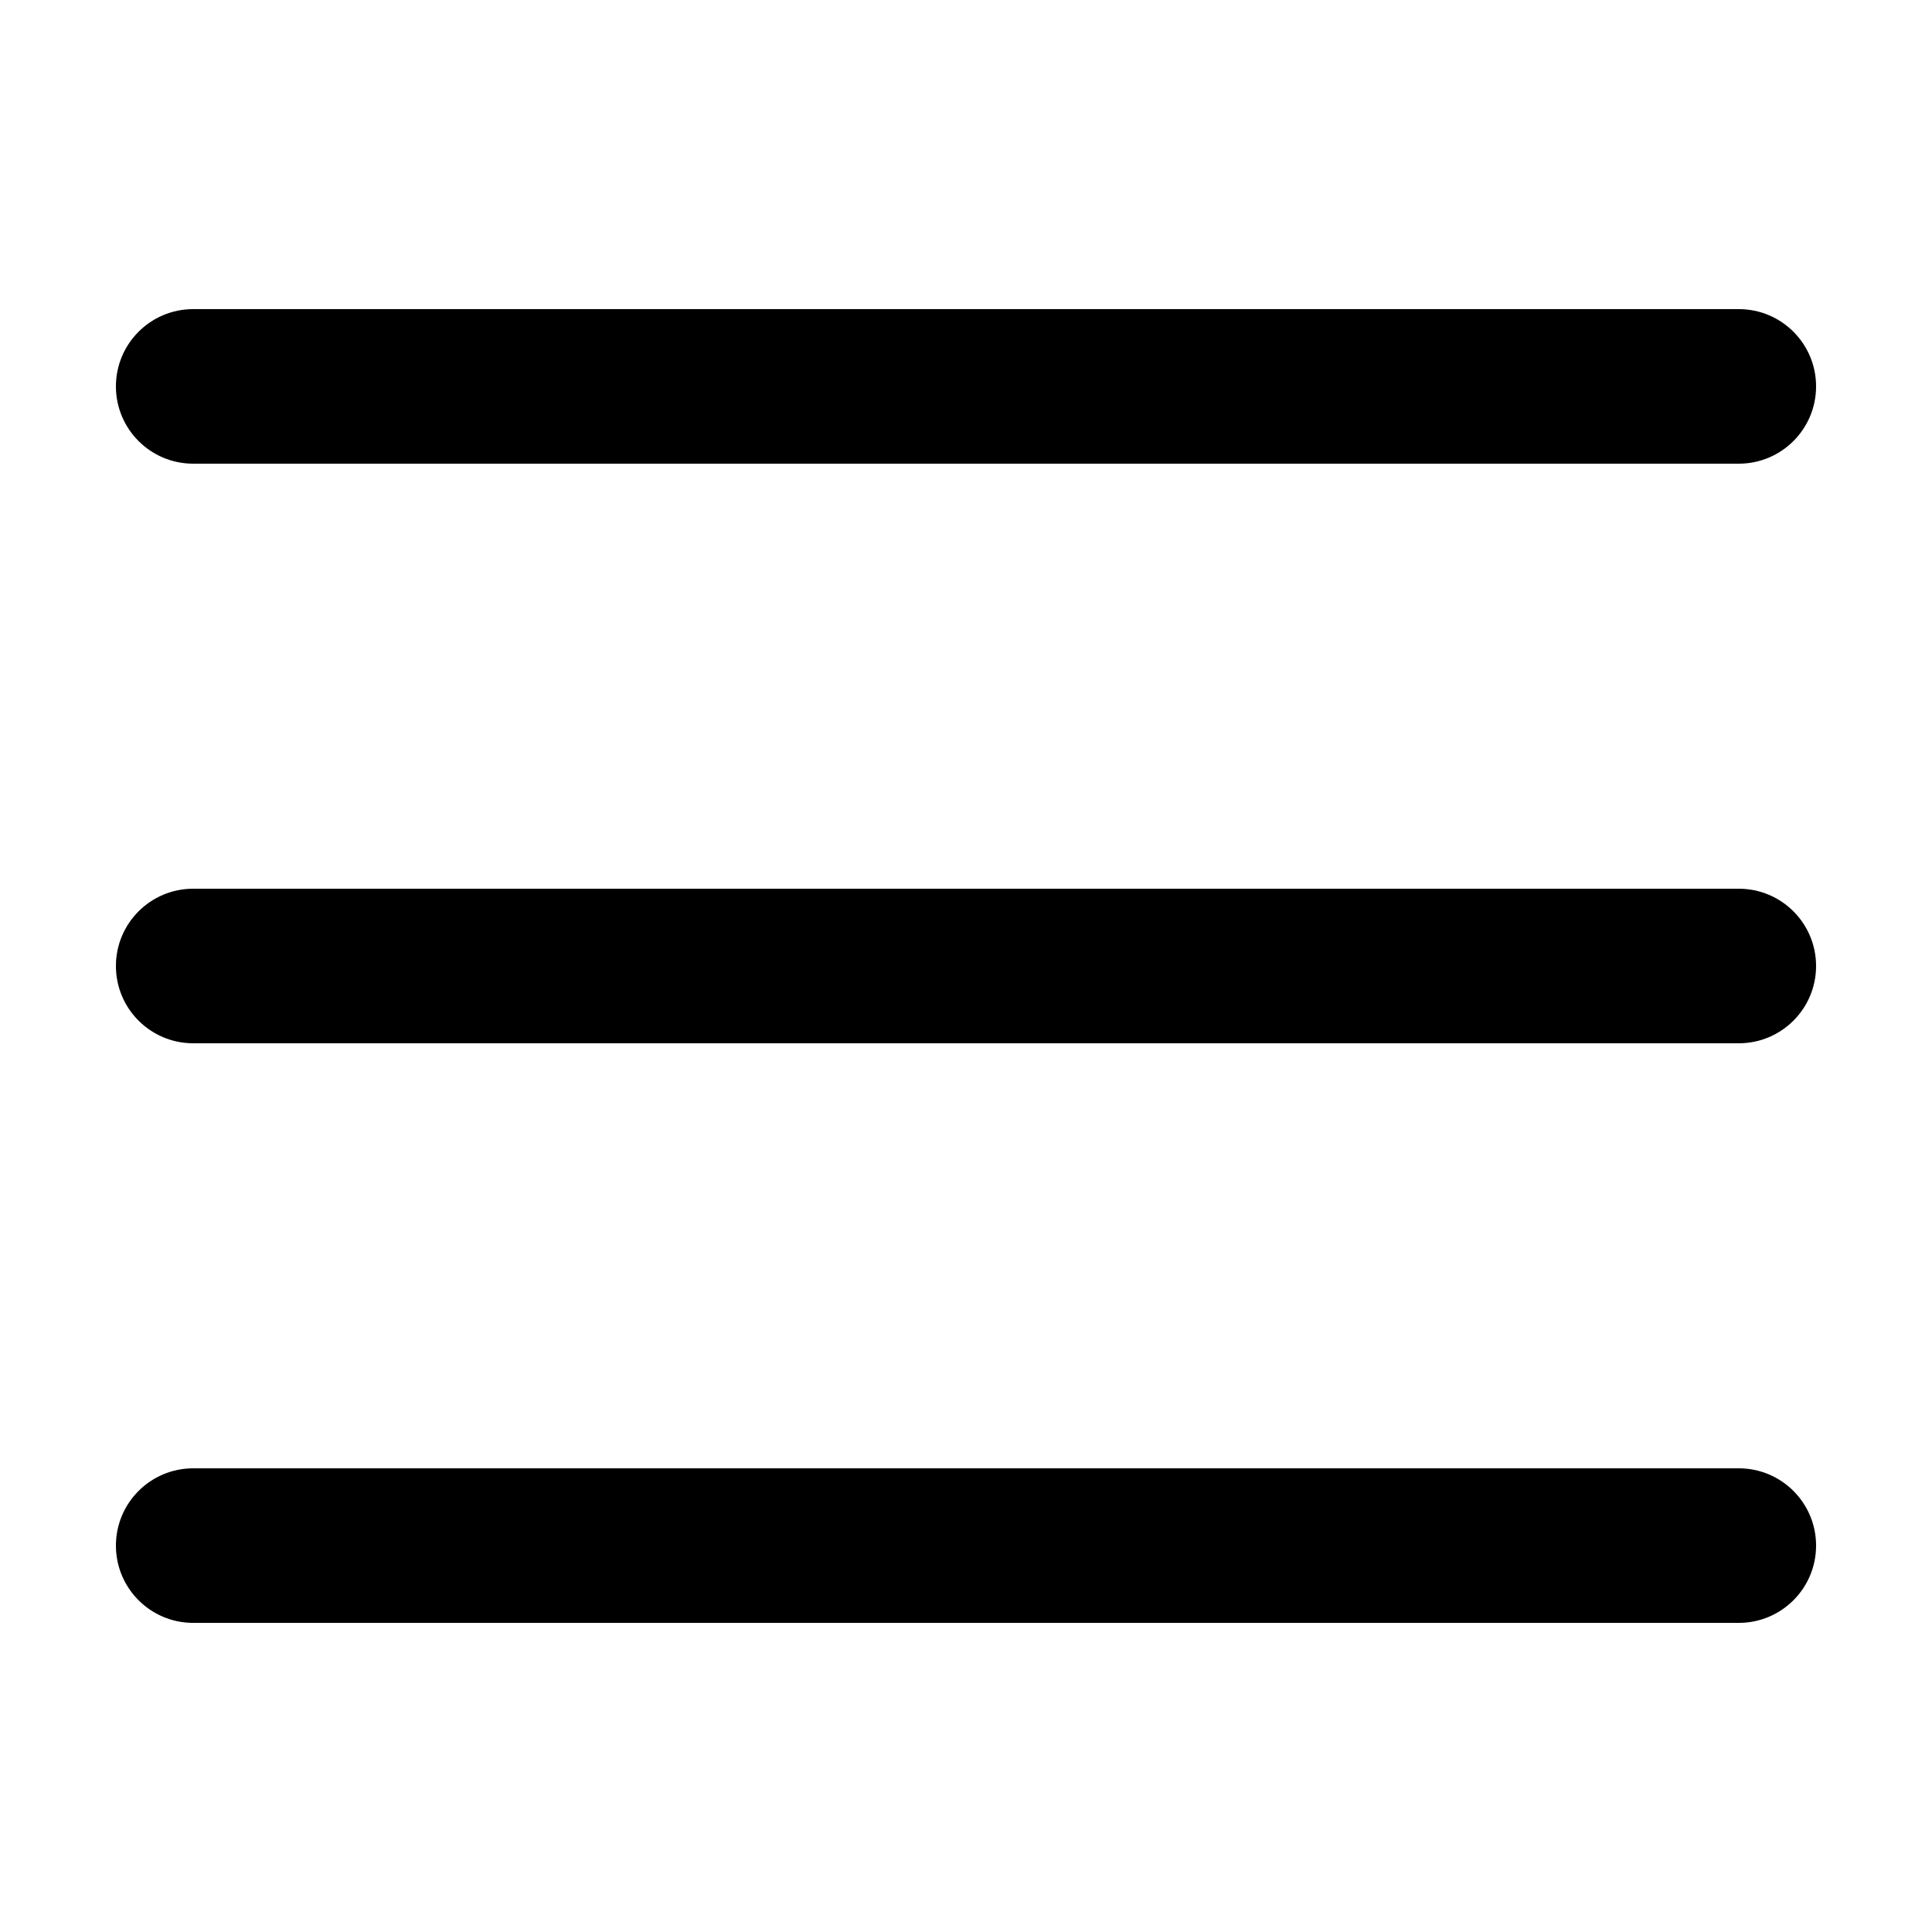
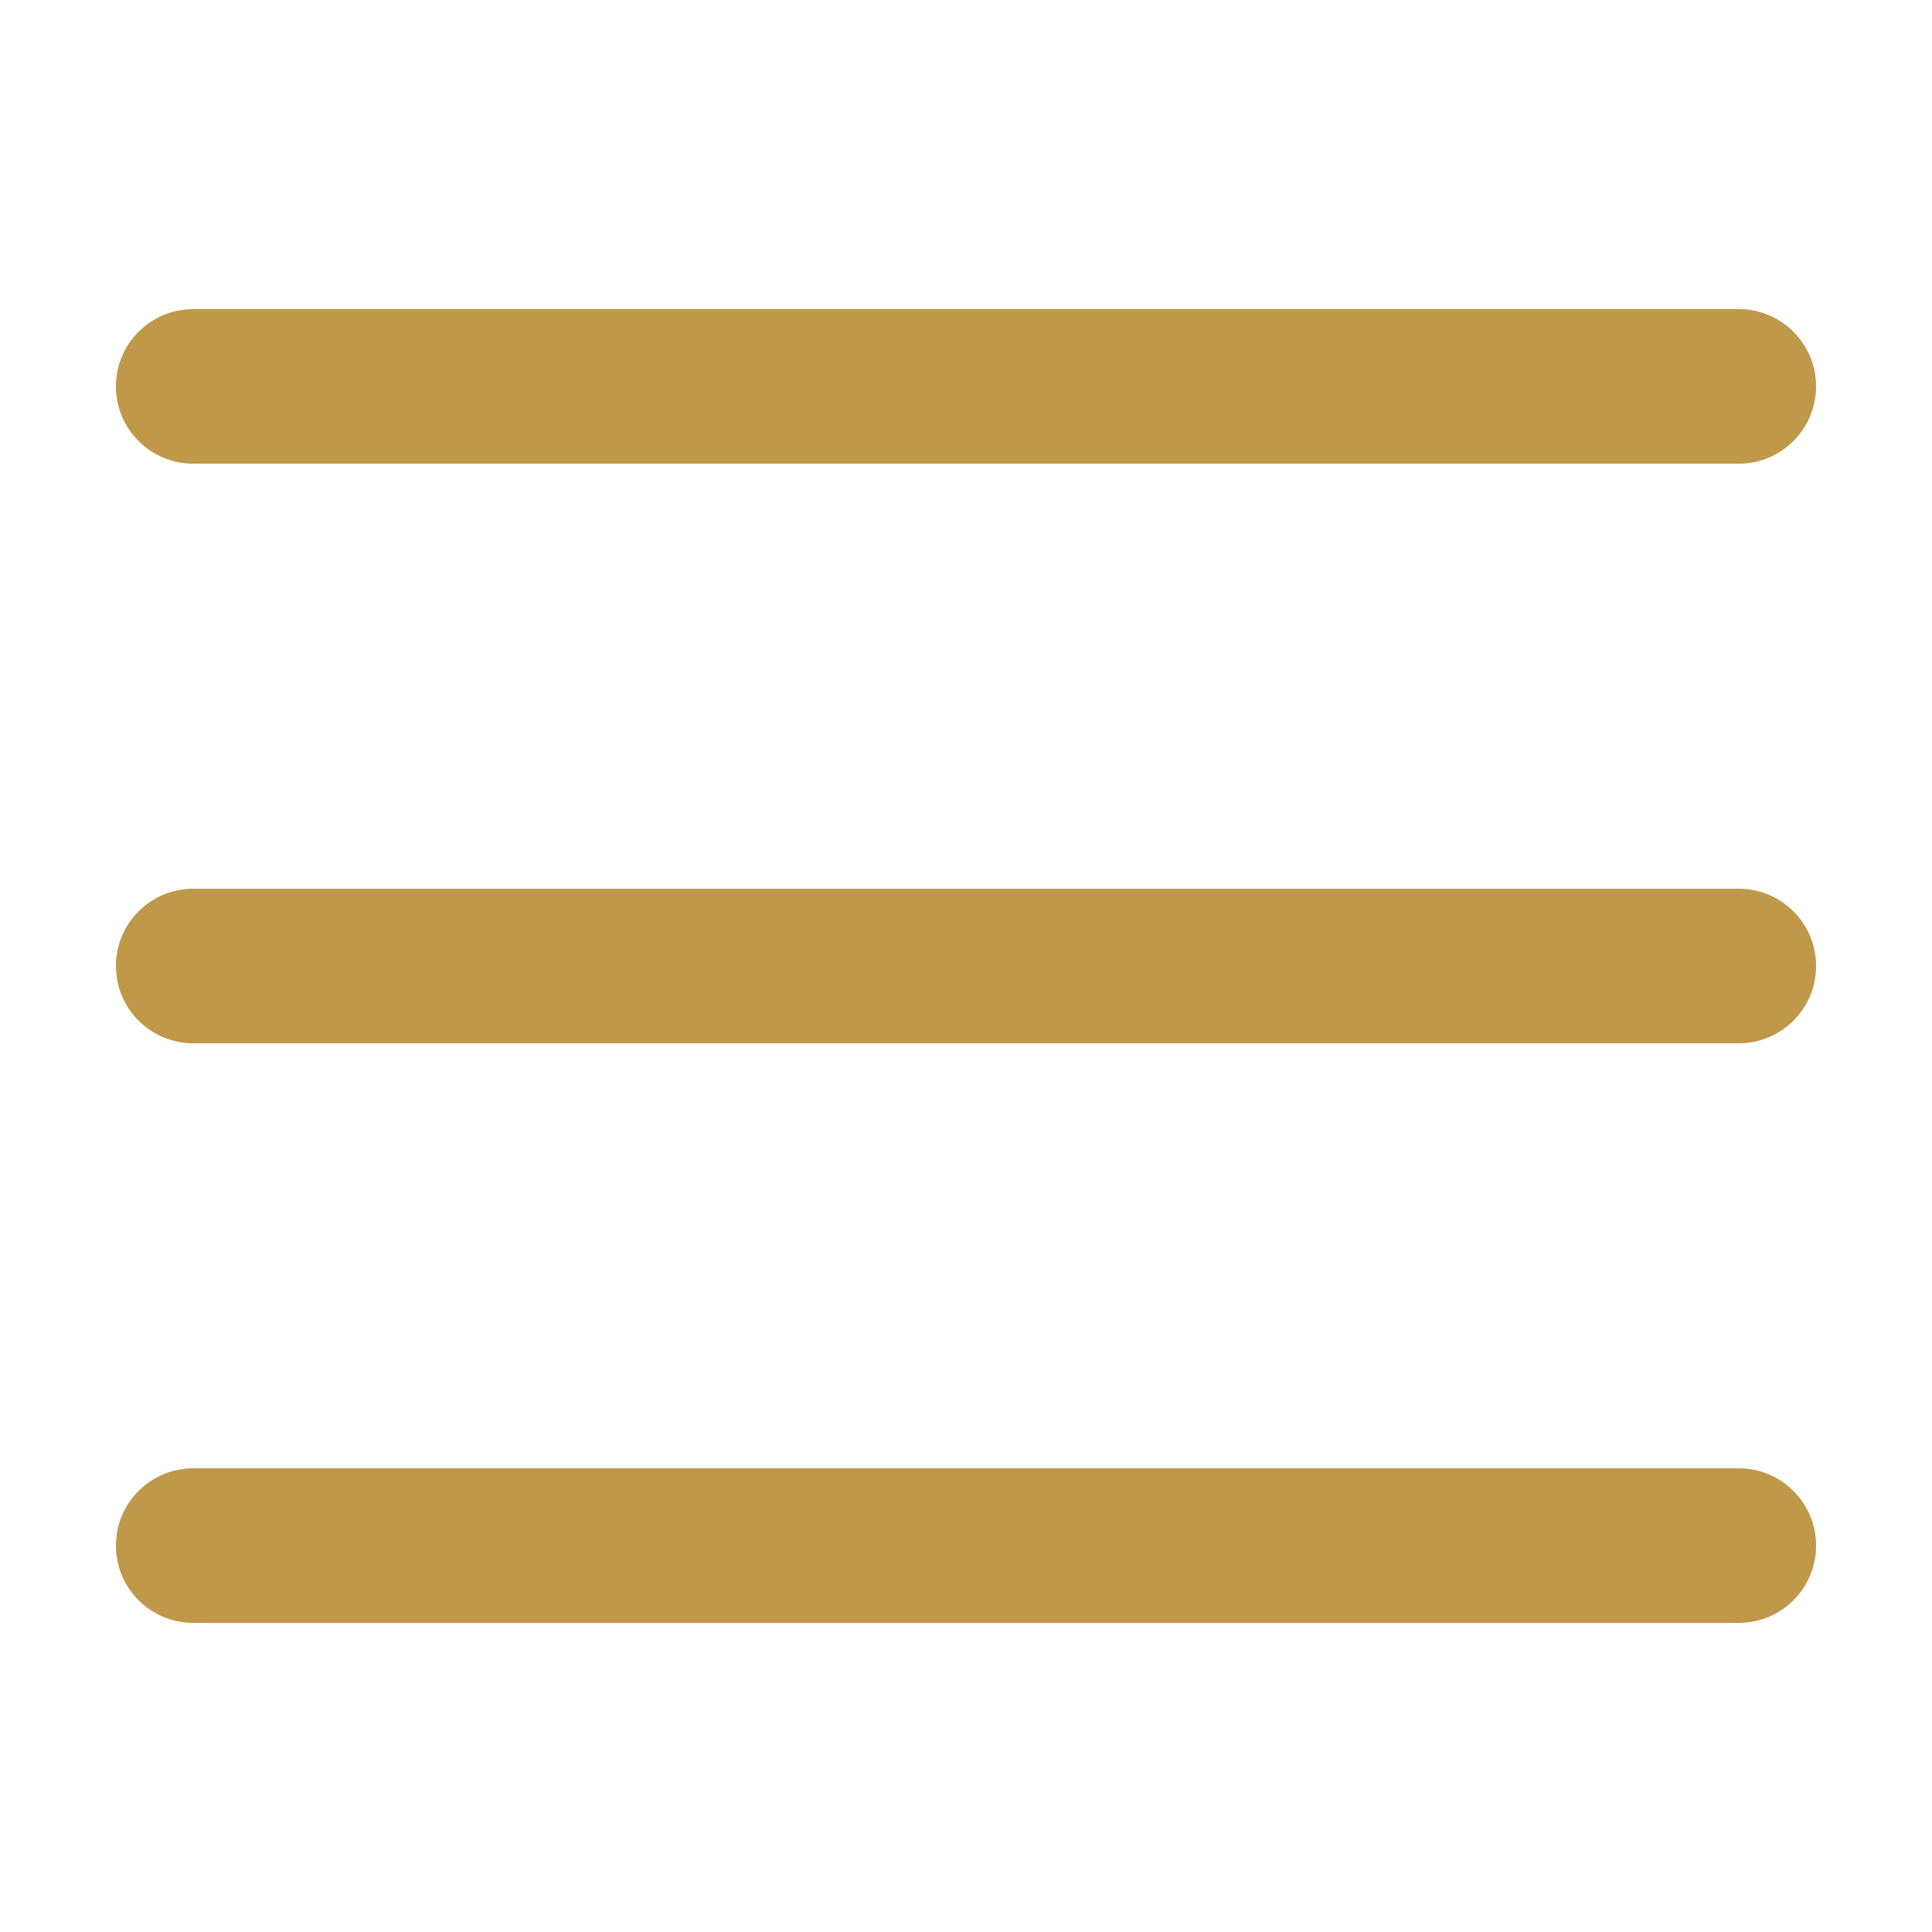
- <svg xmlns="http://www.w3.org/2000/svg" x="0px" y="0px" width="100" height="100" viewBox="0 0 50 50">
+ <svg xmlns="http://www.w3.org/2000/svg" fill="#BF9849" x="0px" y="0px" width="40" height="40" viewBox="0 0 50 50">
  <path d="M 5 8 A 2 2 0 1 0 5 12 L 45 12 A 2 2 0 1 0 45 8 L 5 8 z M 5 23 A 2 2 0 1 0 5 27 L 45 27 A 2 2 0 1 0 45 23 L 5 23 z M 5 38 A 2 2 0 1 0 5 42 L 45 42 A 2 2 0 1 0 45 38 L 5 38 z" />
</svg>
